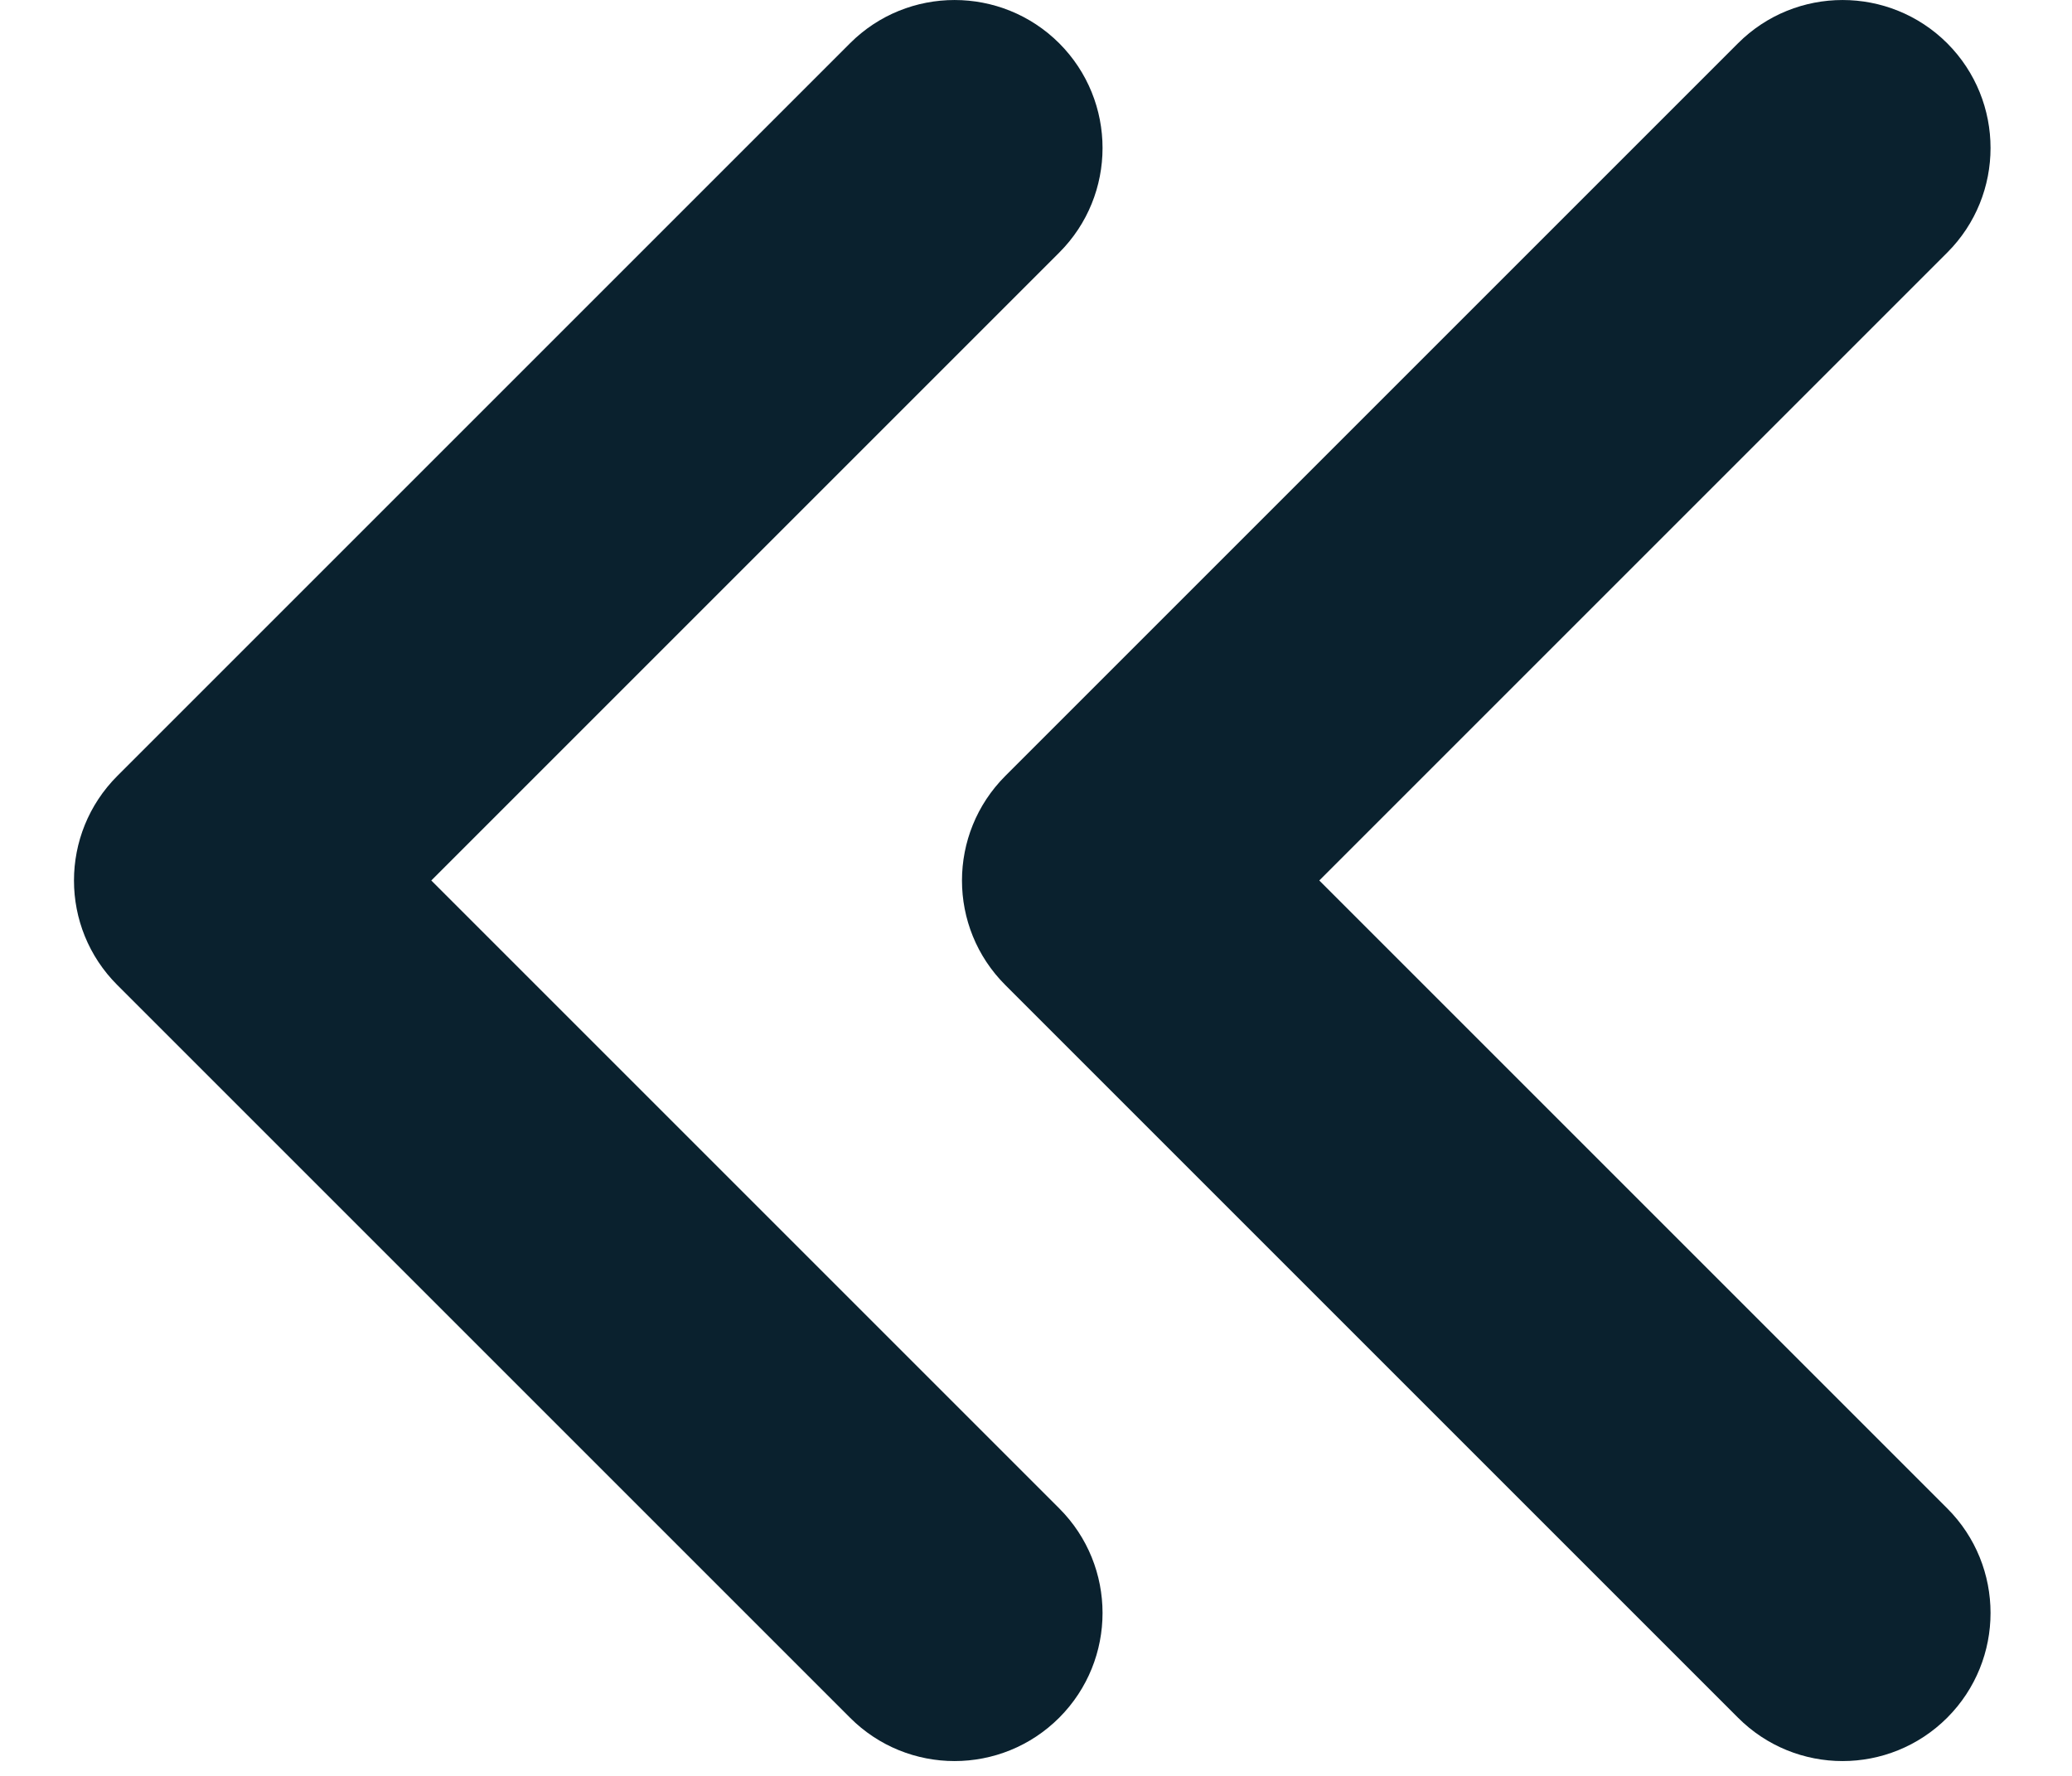
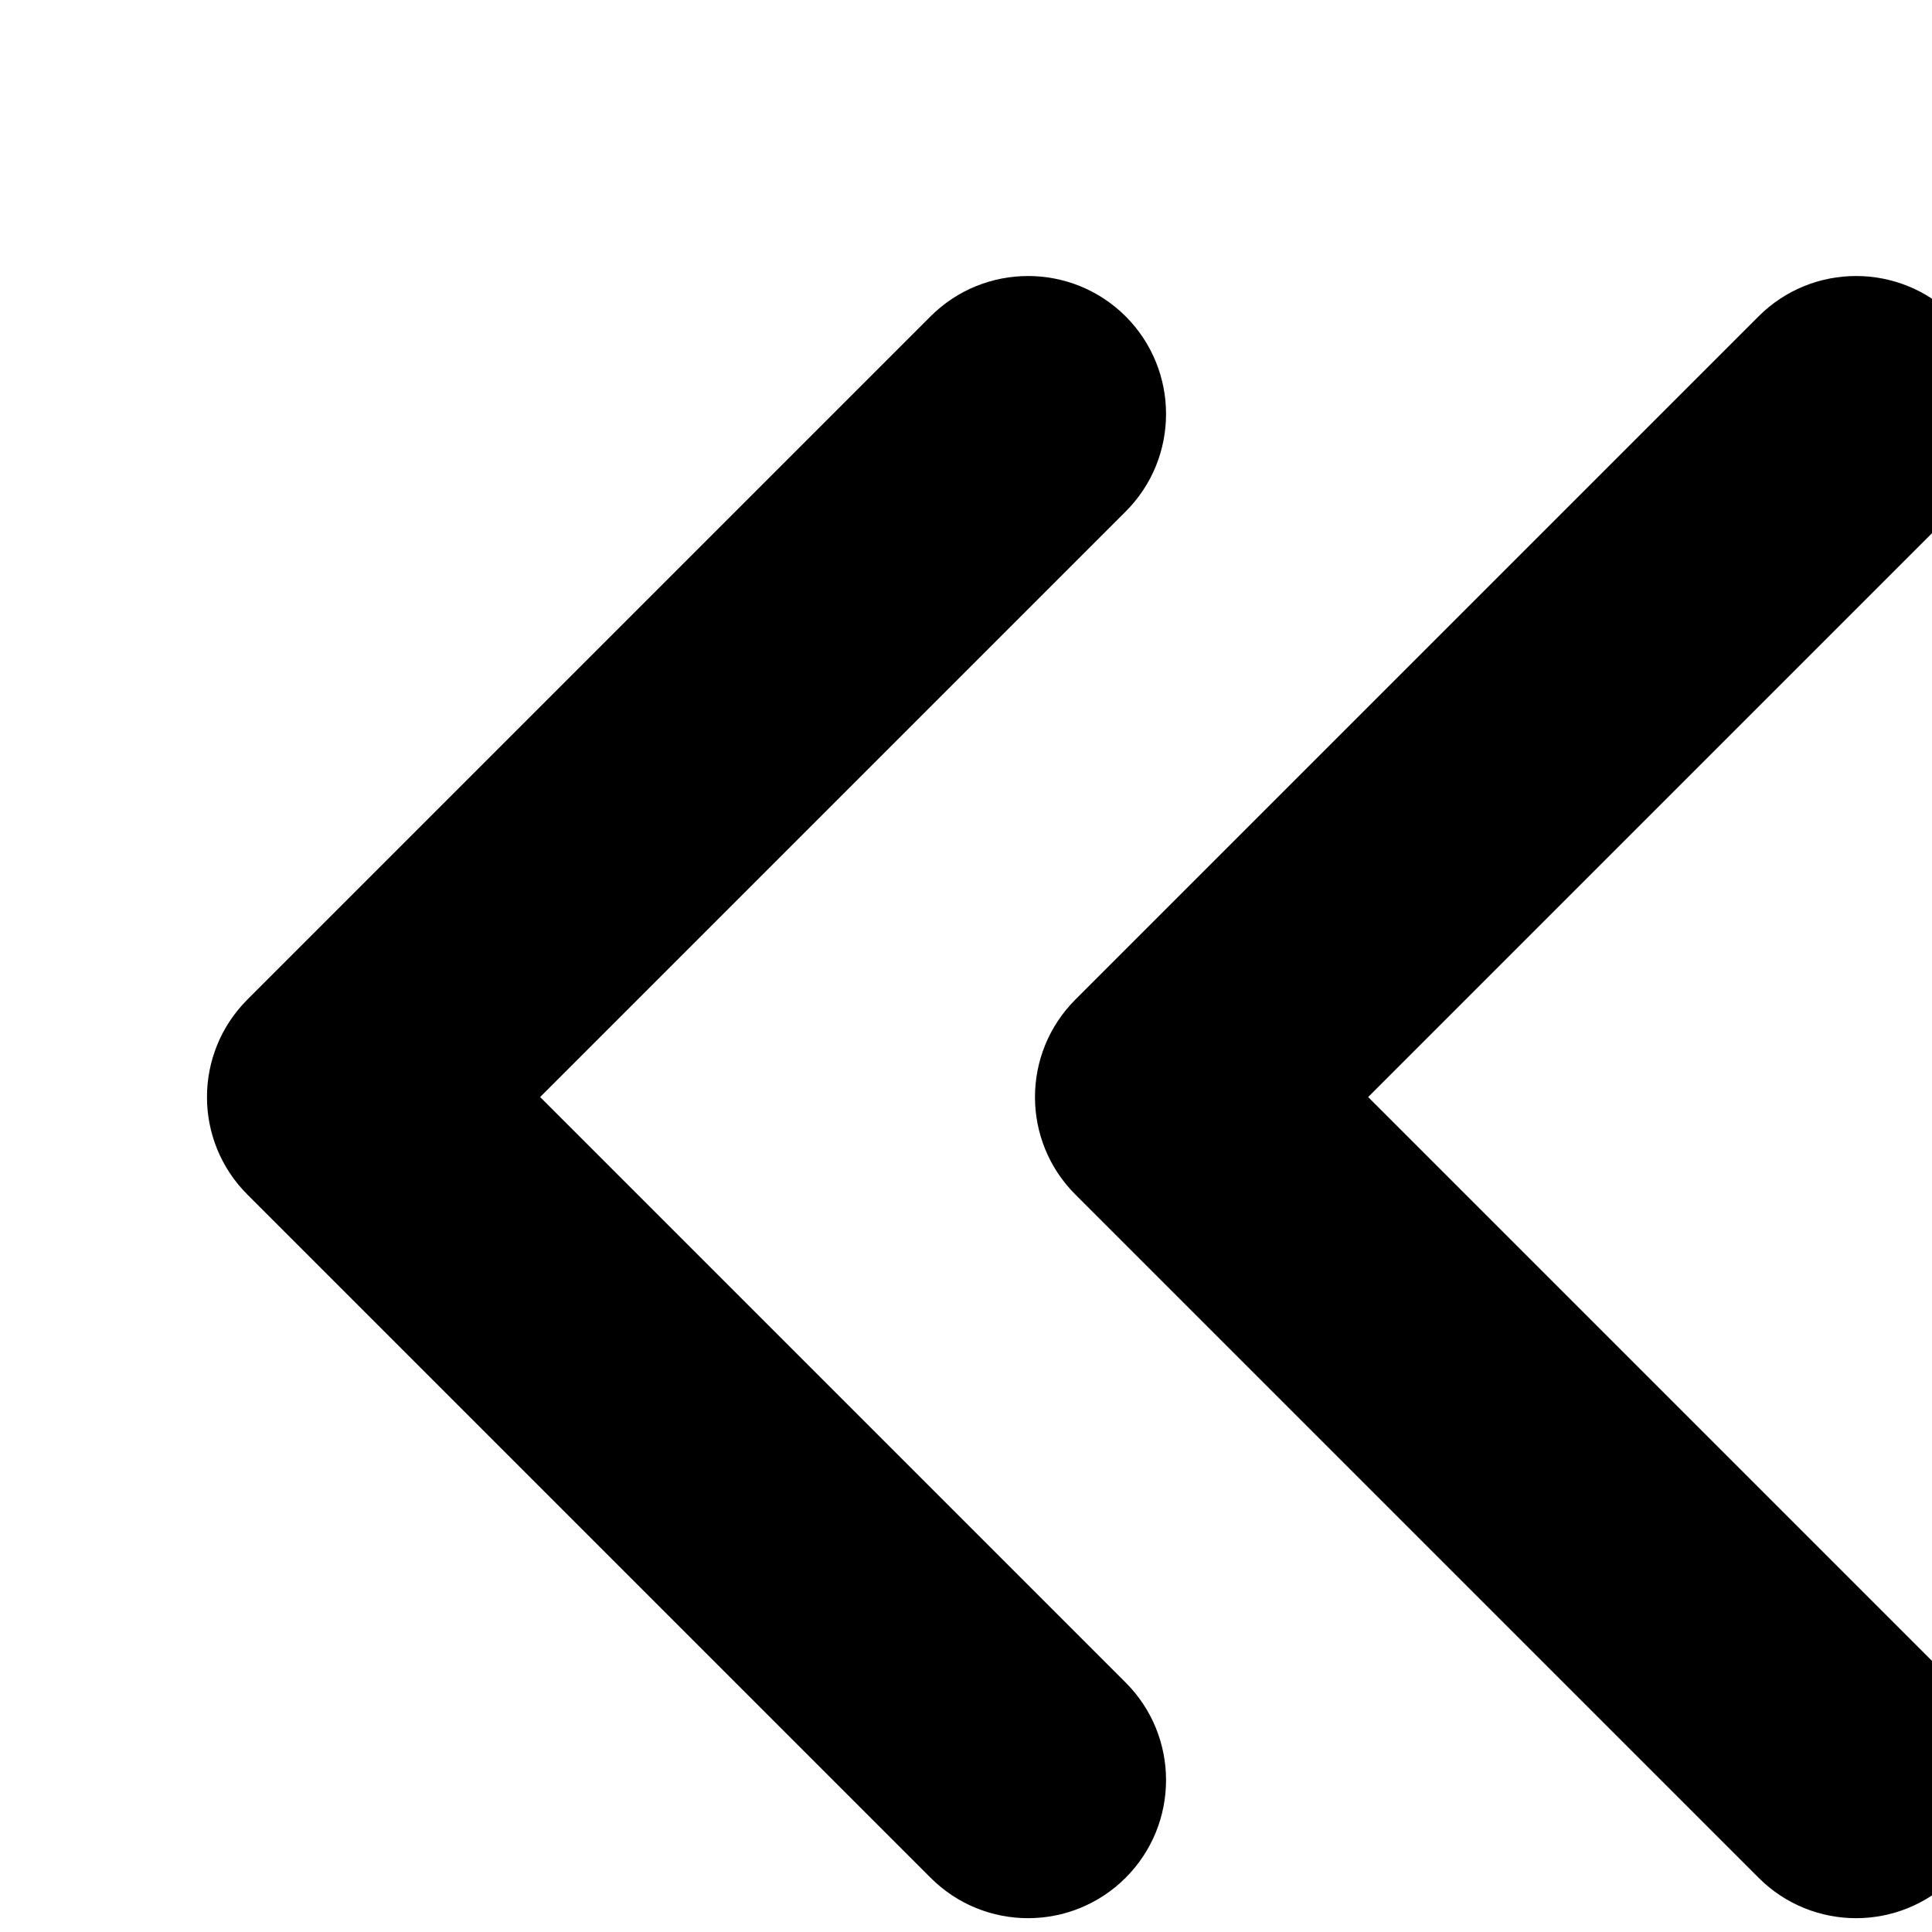
- <svg xmlns="http://www.w3.org/2000/svg" width="14px" height="12px" viewBox="0 0 14 12" version="1.1">
-   <defs />
-   <g id="Half-Earth-map" stroke="none" stroke-width="1" fill="none" fill-rule="evenodd">
-     <g id="guidelines" transform="translate(-401, -2817)">
-       <g id="Icons/Chevron-left" transform="translate(400, 2815)">
-         <rect id="Rectangle-2" fill-rule="nonzero" x="0" y="0" width="16" height="16" />
-         <path d="M7.975,9.889 L3.732,14.132 C3.342,14.522 2.709,14.522 2.318,14.132 C1.927,13.741 1.927,13.108 2.318,12.718 L7.268,7.768 C7.658,7.377 8.291,7.377 8.682,7.768 L13.632,12.718 C14.022,13.108 14.022,13.741 13.632,14.132 C13.241,14.522 12.608,14.522 12.218,14.132 L7.975,9.889 Z M7.975,3.889 L3.732,8.132 C3.342,8.522 2.709,8.522 2.318,8.132 C1.927,7.741 1.927,7.108 2.318,6.718 L7.268,1.768 C7.658,1.377 8.291,1.377 8.682,1.768 L13.632,6.718 C14.022,7.108 14.022,7.741 13.632,8.132 C13.241,8.522 12.608,8.522 12.218,8.132 L7.975,3.889 Z" id="Combined-Shape" fill="#0A212E" fill-rule="evenodd" transform="translate(7.974874, 7.949747) rotate(-90) translate(-7.974874, -7.949747) " />
-       </g>
-     </g>
-   </g>
+ <svg xmlns="http://www.w3.org/2000/svg" width="14px" height="14px" viewBox="0 0 14 14" version="1.1">
+   <path d="M7.975,9.889 L3.732,14.132 C3.342,14.522 2.709,14.522 2.318,14.132 C1.927,13.741 1.927,13.108 2.318,12.718 L7.268,7.768 C7.658,7.377 8.291,7.377 8.682,7.768 L13.632,12.718 C14.022,13.108 14.022,13.741 13.632,14.132 C13.241,14.522 12.608,14.522 12.218,14.132 L7.975,9.889 Z M7.975,3.889 L3.732,8.132 C3.342,8.522 2.709,8.522 2.318,8.132 C1.927,7.741 1.927,7.108 2.318,6.718 L7.268,1.768 C7.658,1.377 8.291,1.377 8.682,1.768 L13.632,6.718 C14.022,7.108 14.022,7.741 13.632,8.132 C13.241,8.522 12.608,8.522 12.218,8.132 L7.975,3.889 Z" transform="translate(7.974874, 7.949747) rotate(-90) translate(-7.974874, -7.949747) " />
</svg>
